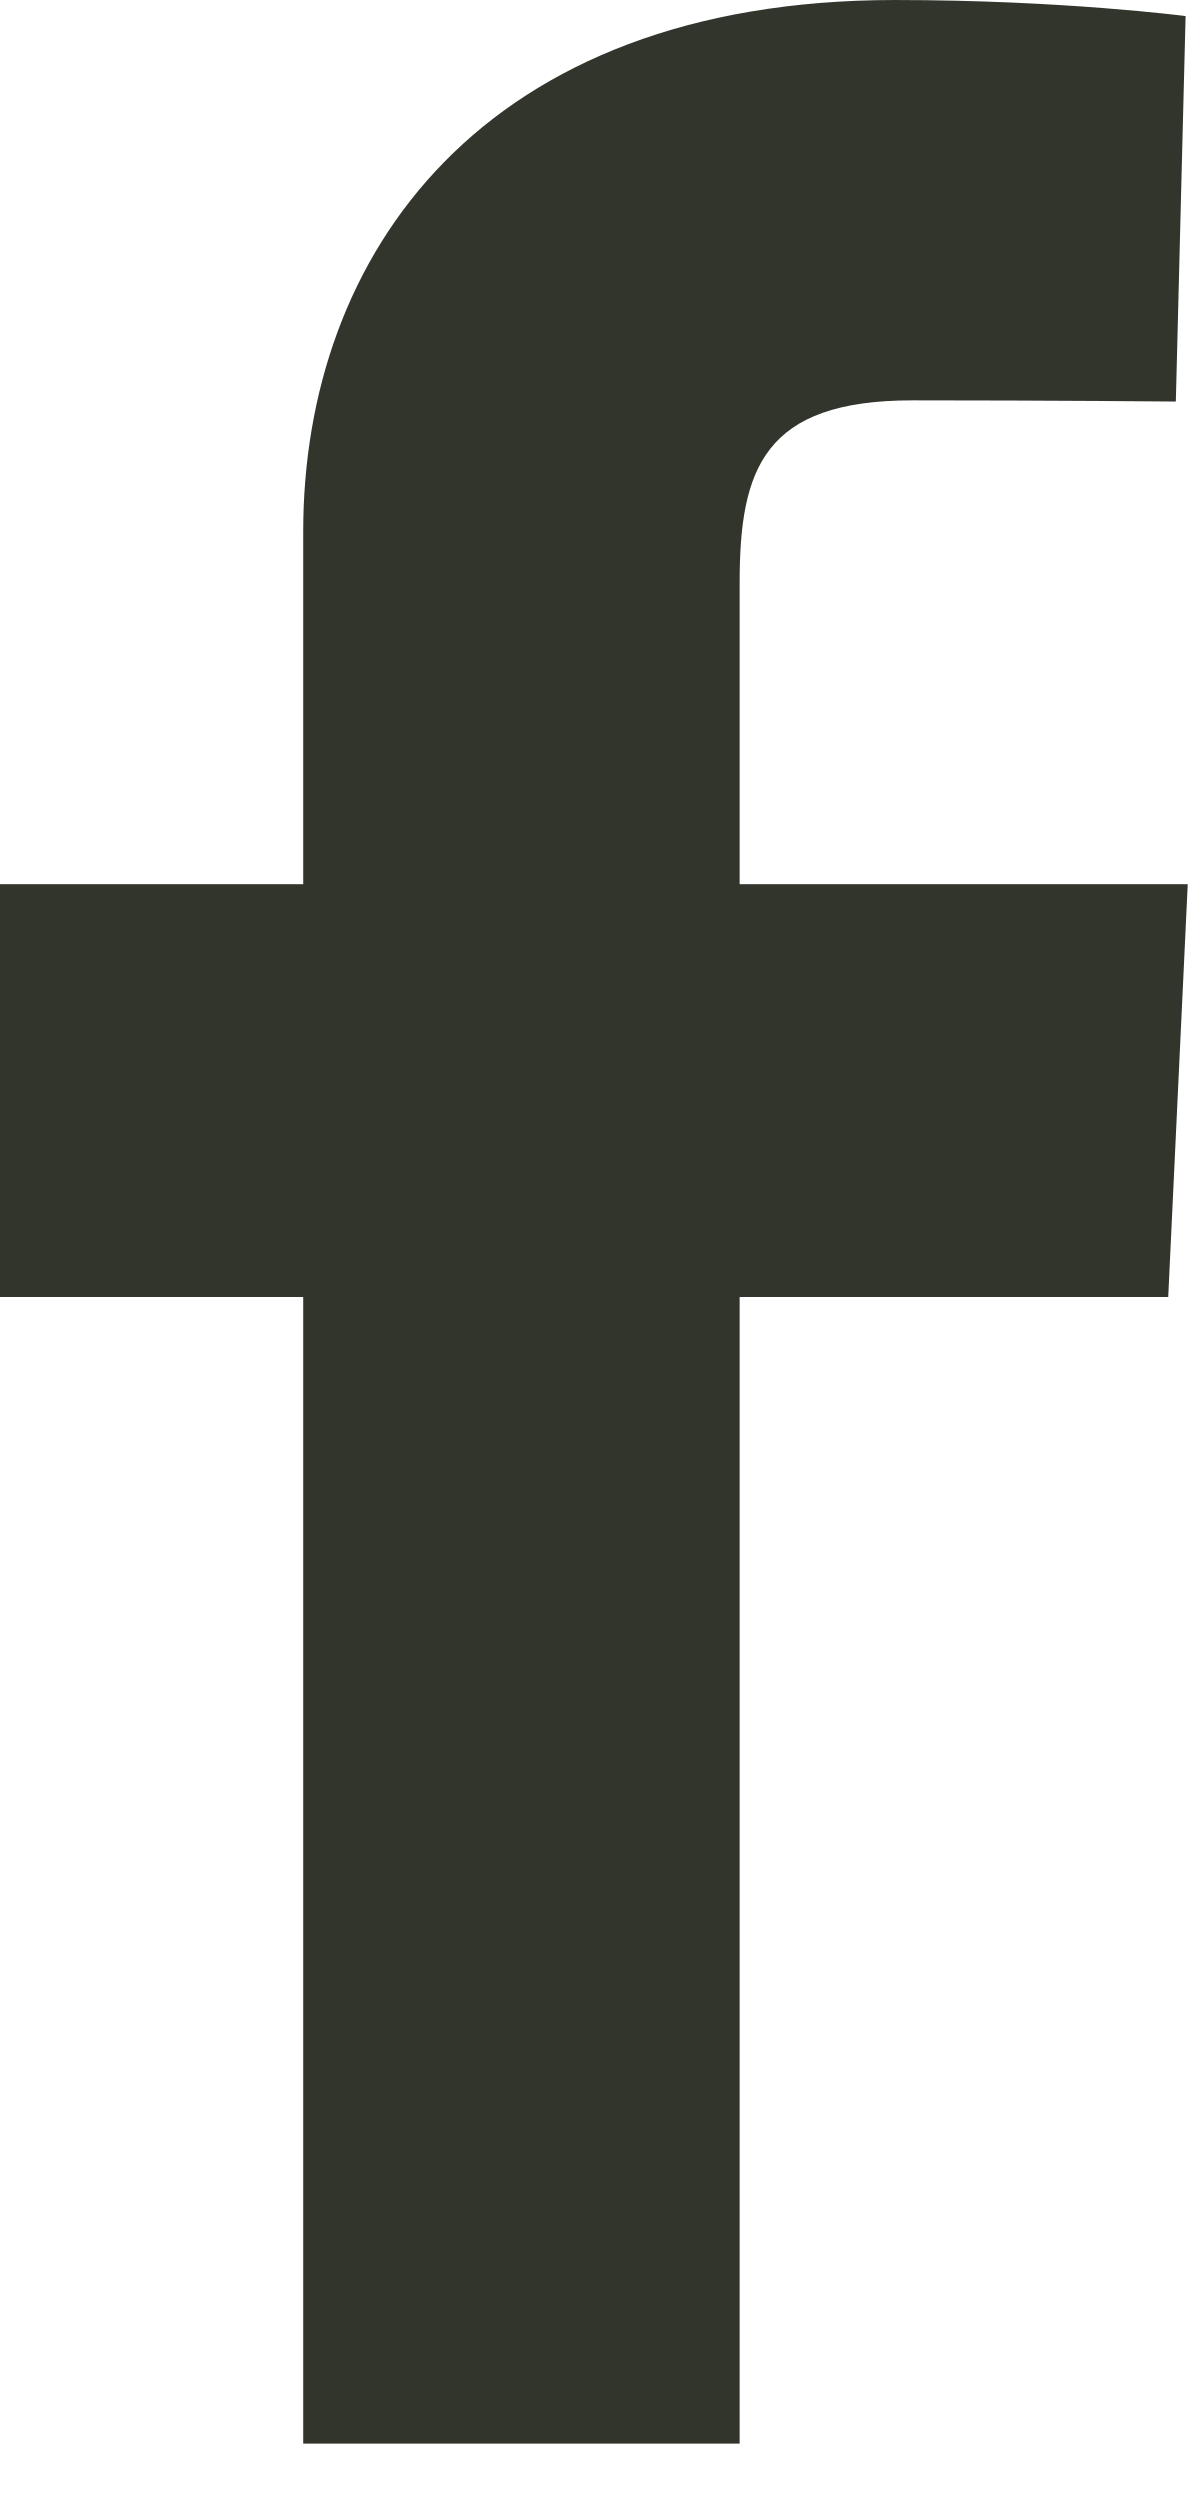
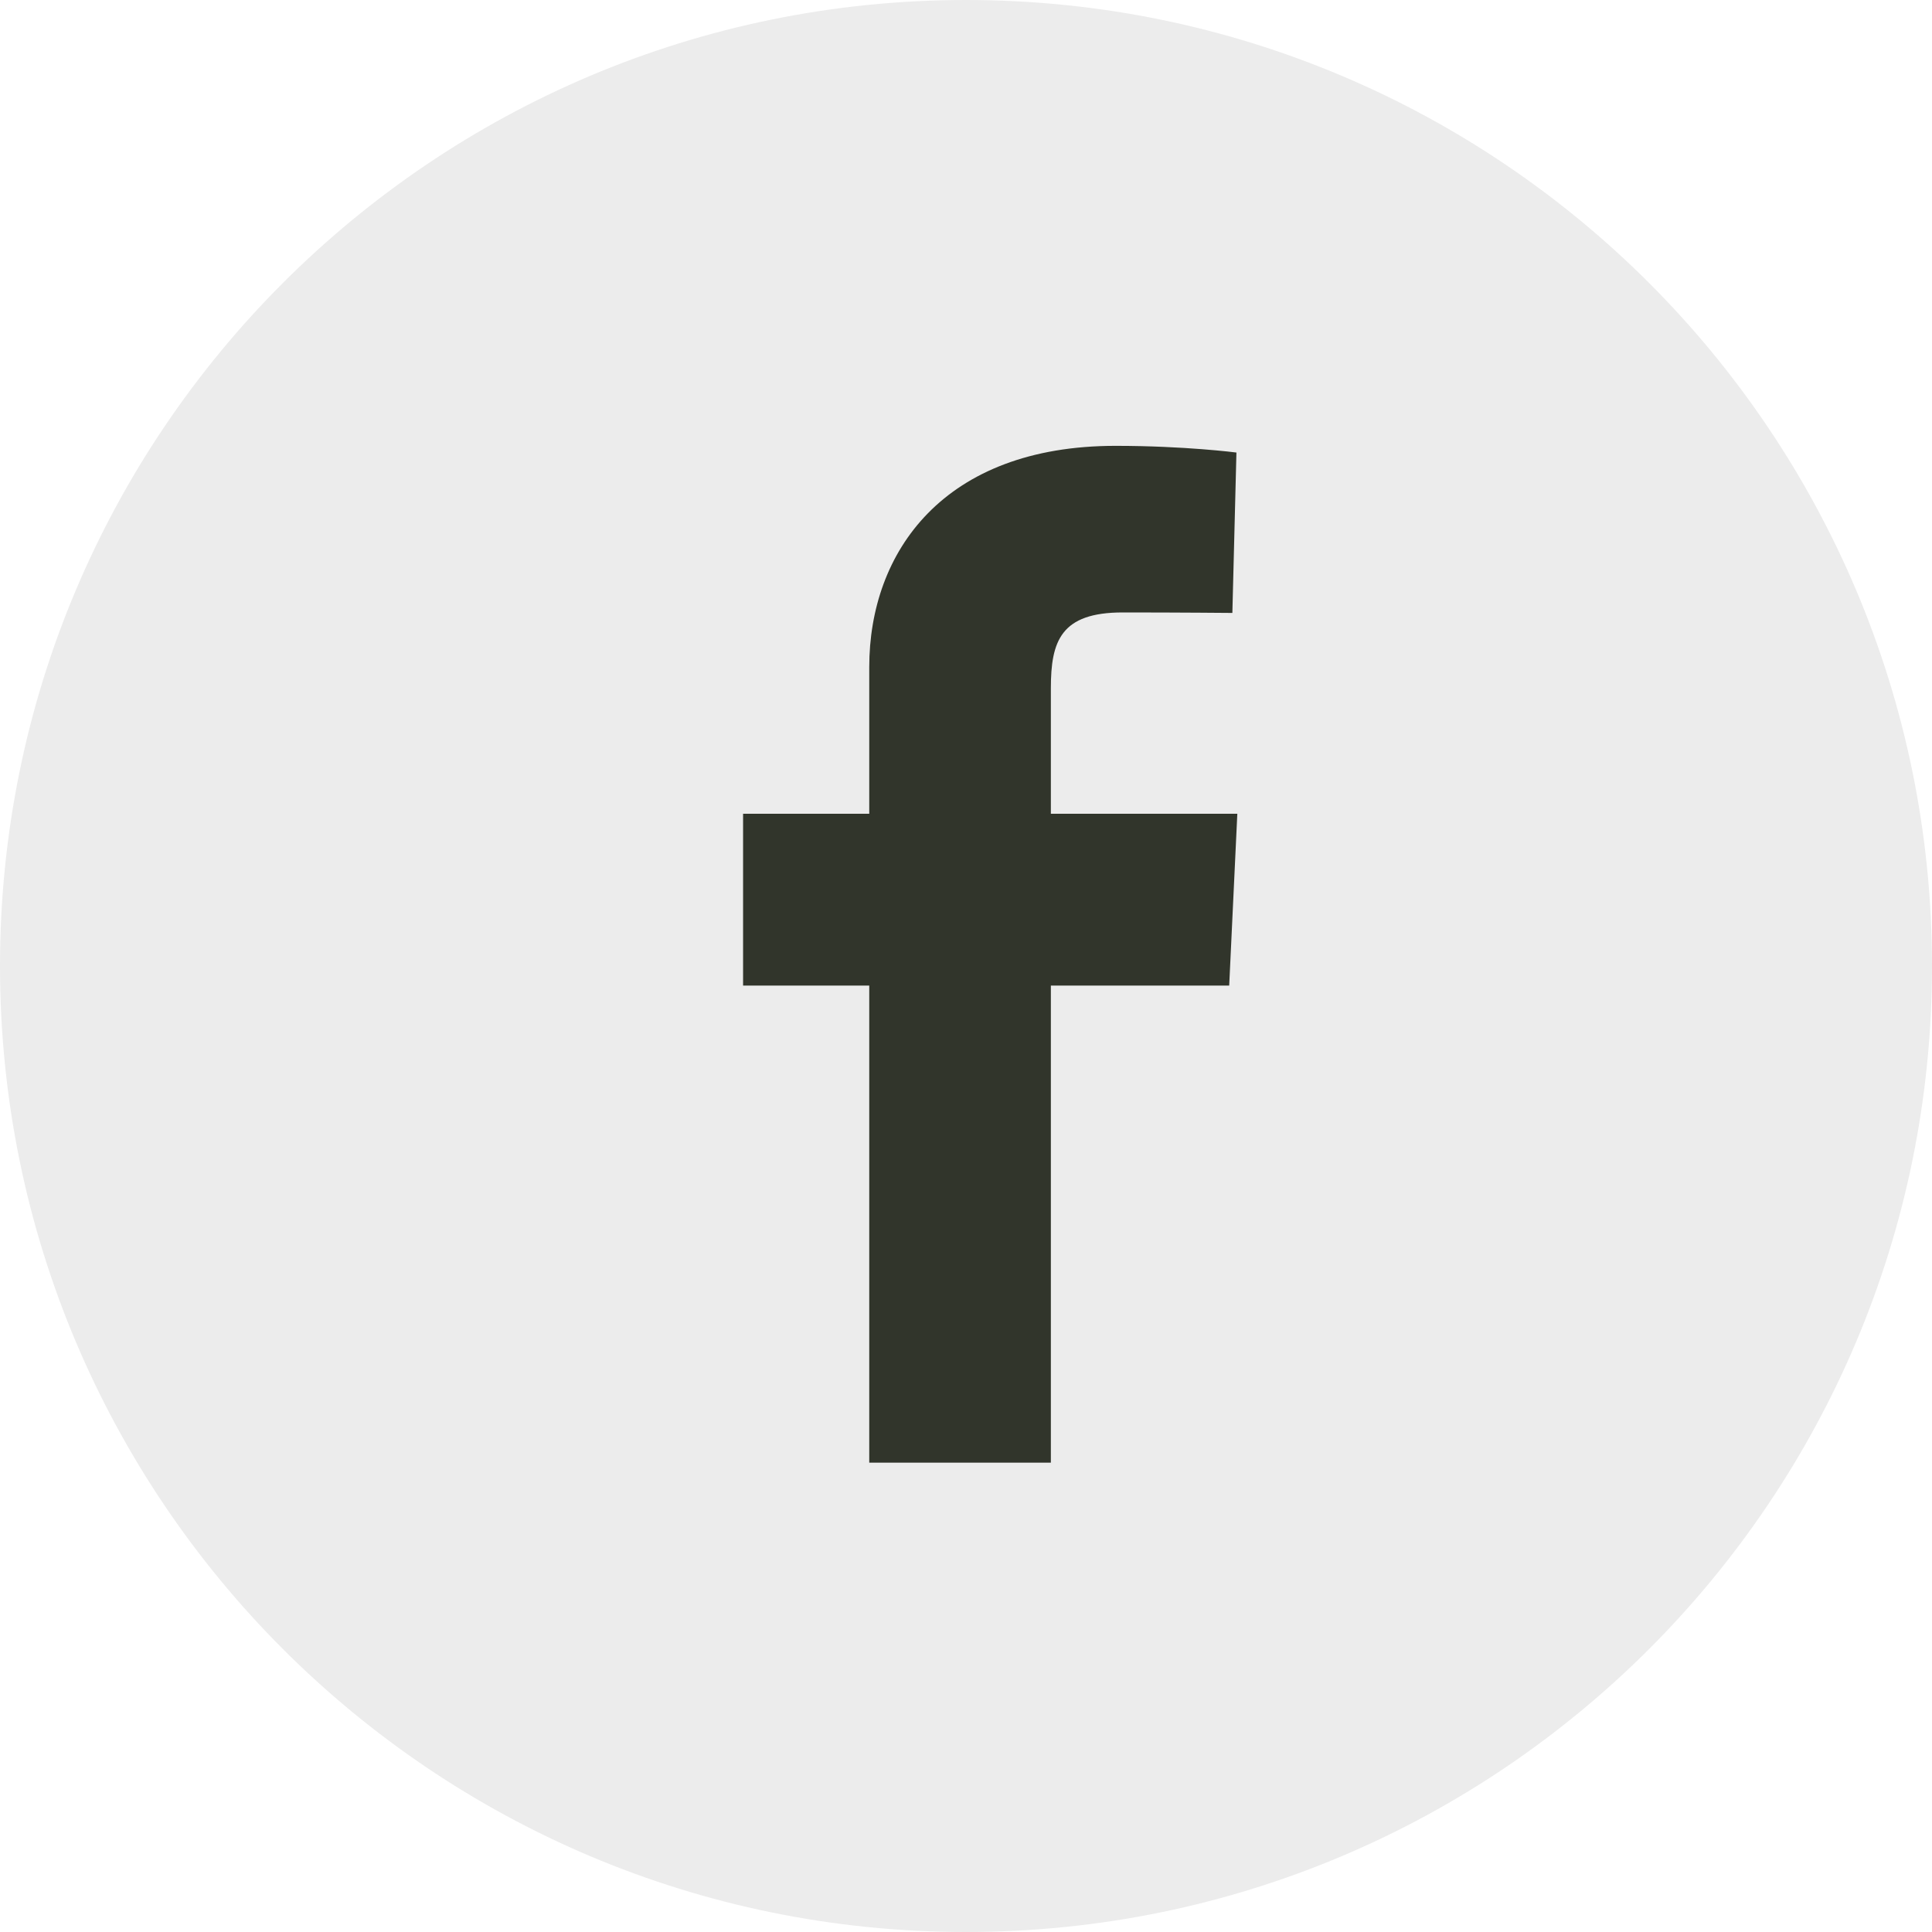
- <svg xmlns="http://www.w3.org/2000/svg" width="10" height="21" viewBox="0 0 10 21" fill="none">
-   <path d="M2.547 20.526V10.895H0V7.427H2.547V4.465C2.547 2.138 4.051 8.39233e-05 7.518 8.39233e-05C8.921 8.39233e-05 9.959 0.135 9.959 0.135L9.877 3.373C9.877 3.373 8.819 3.363 7.664 3.363C6.414 3.363 6.213 3.939 6.213 4.895V7.427H9.977L9.813 10.895H6.213V20.526H2.547Z" fill="#31352B" />
+ <svg xmlns="http://www.w3.org/2000/svg" width="39" height="39" viewBox="0 0 39 39" fill="none">
+   <circle cx="19.5" cy="19.5" r="19.5" fill="#ECECEC" />
+   <path d="M17.547 29.526V19.895H15V16.427H17.547V13.465C17.547 11.138 19.051 9 22.518 9C23.921 9 24.959 9.135 24.959 9.135L24.877 12.373C24.877 12.373 23.819 12.363 22.664 12.363C21.414 12.363 21.213 12.939 21.213 13.895V16.427H24.977L24.813 19.895H21.213V29.526H17.547Z" fill="#31352B" />
</svg>
